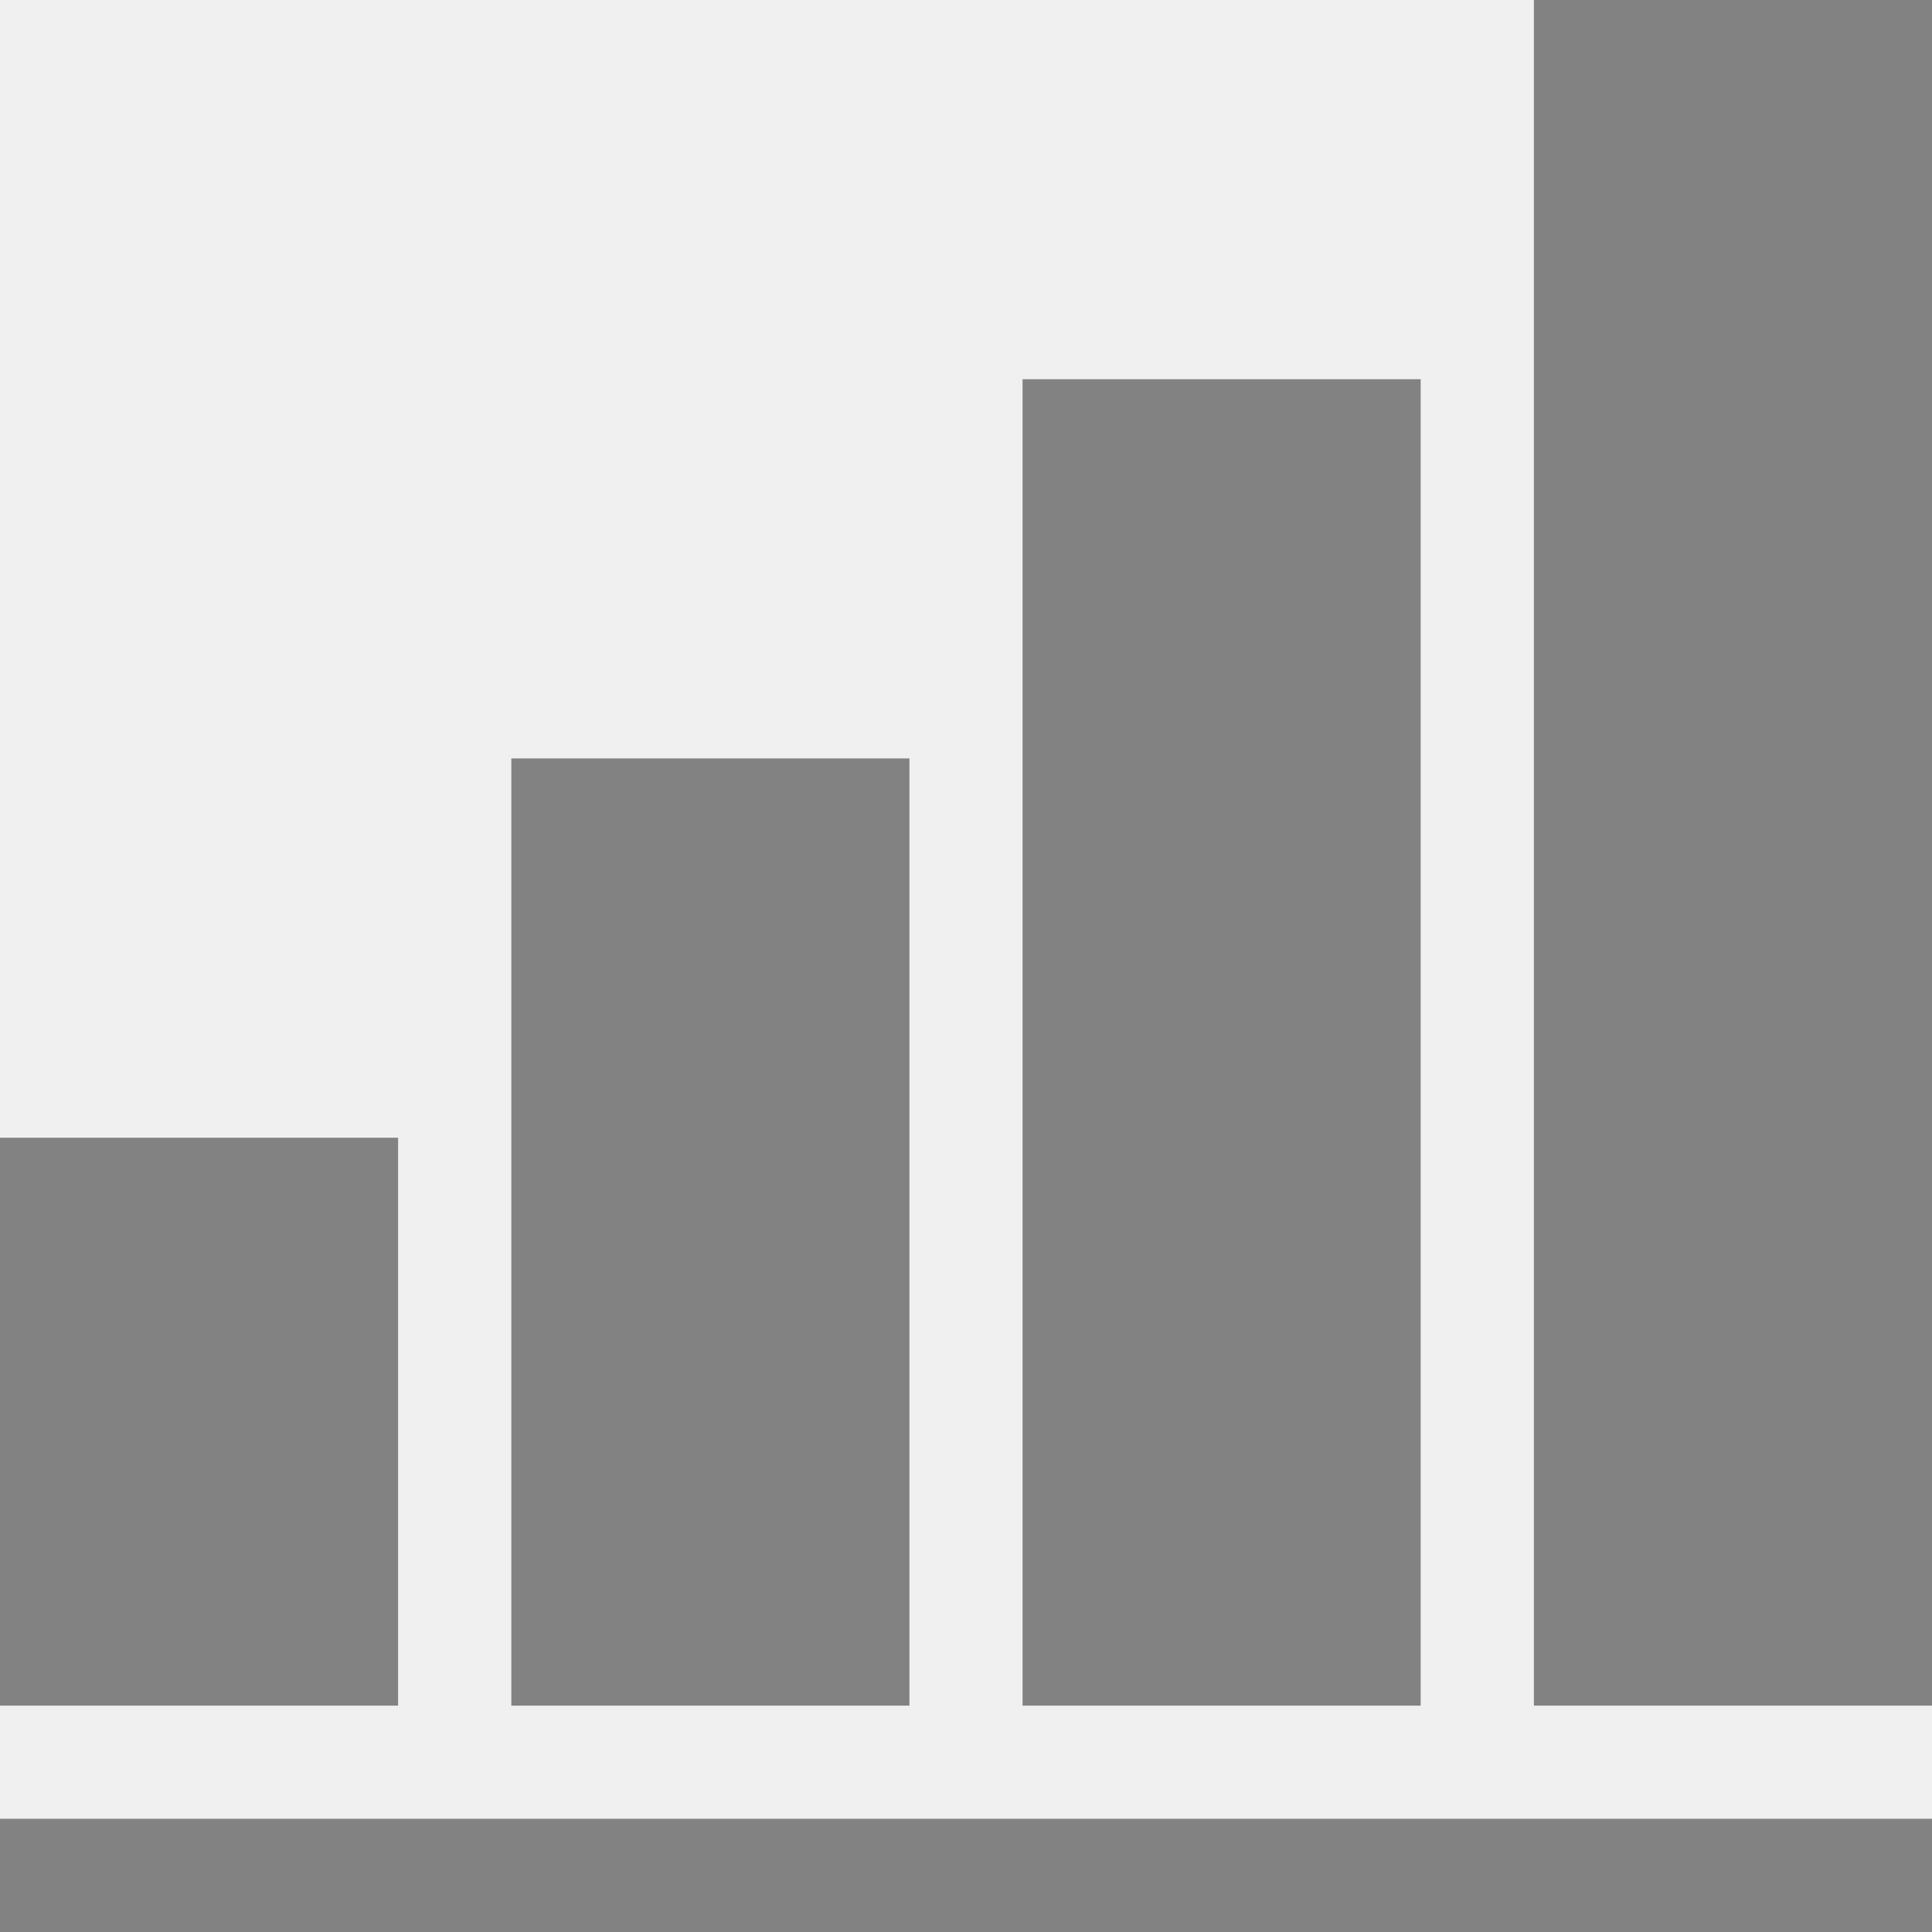
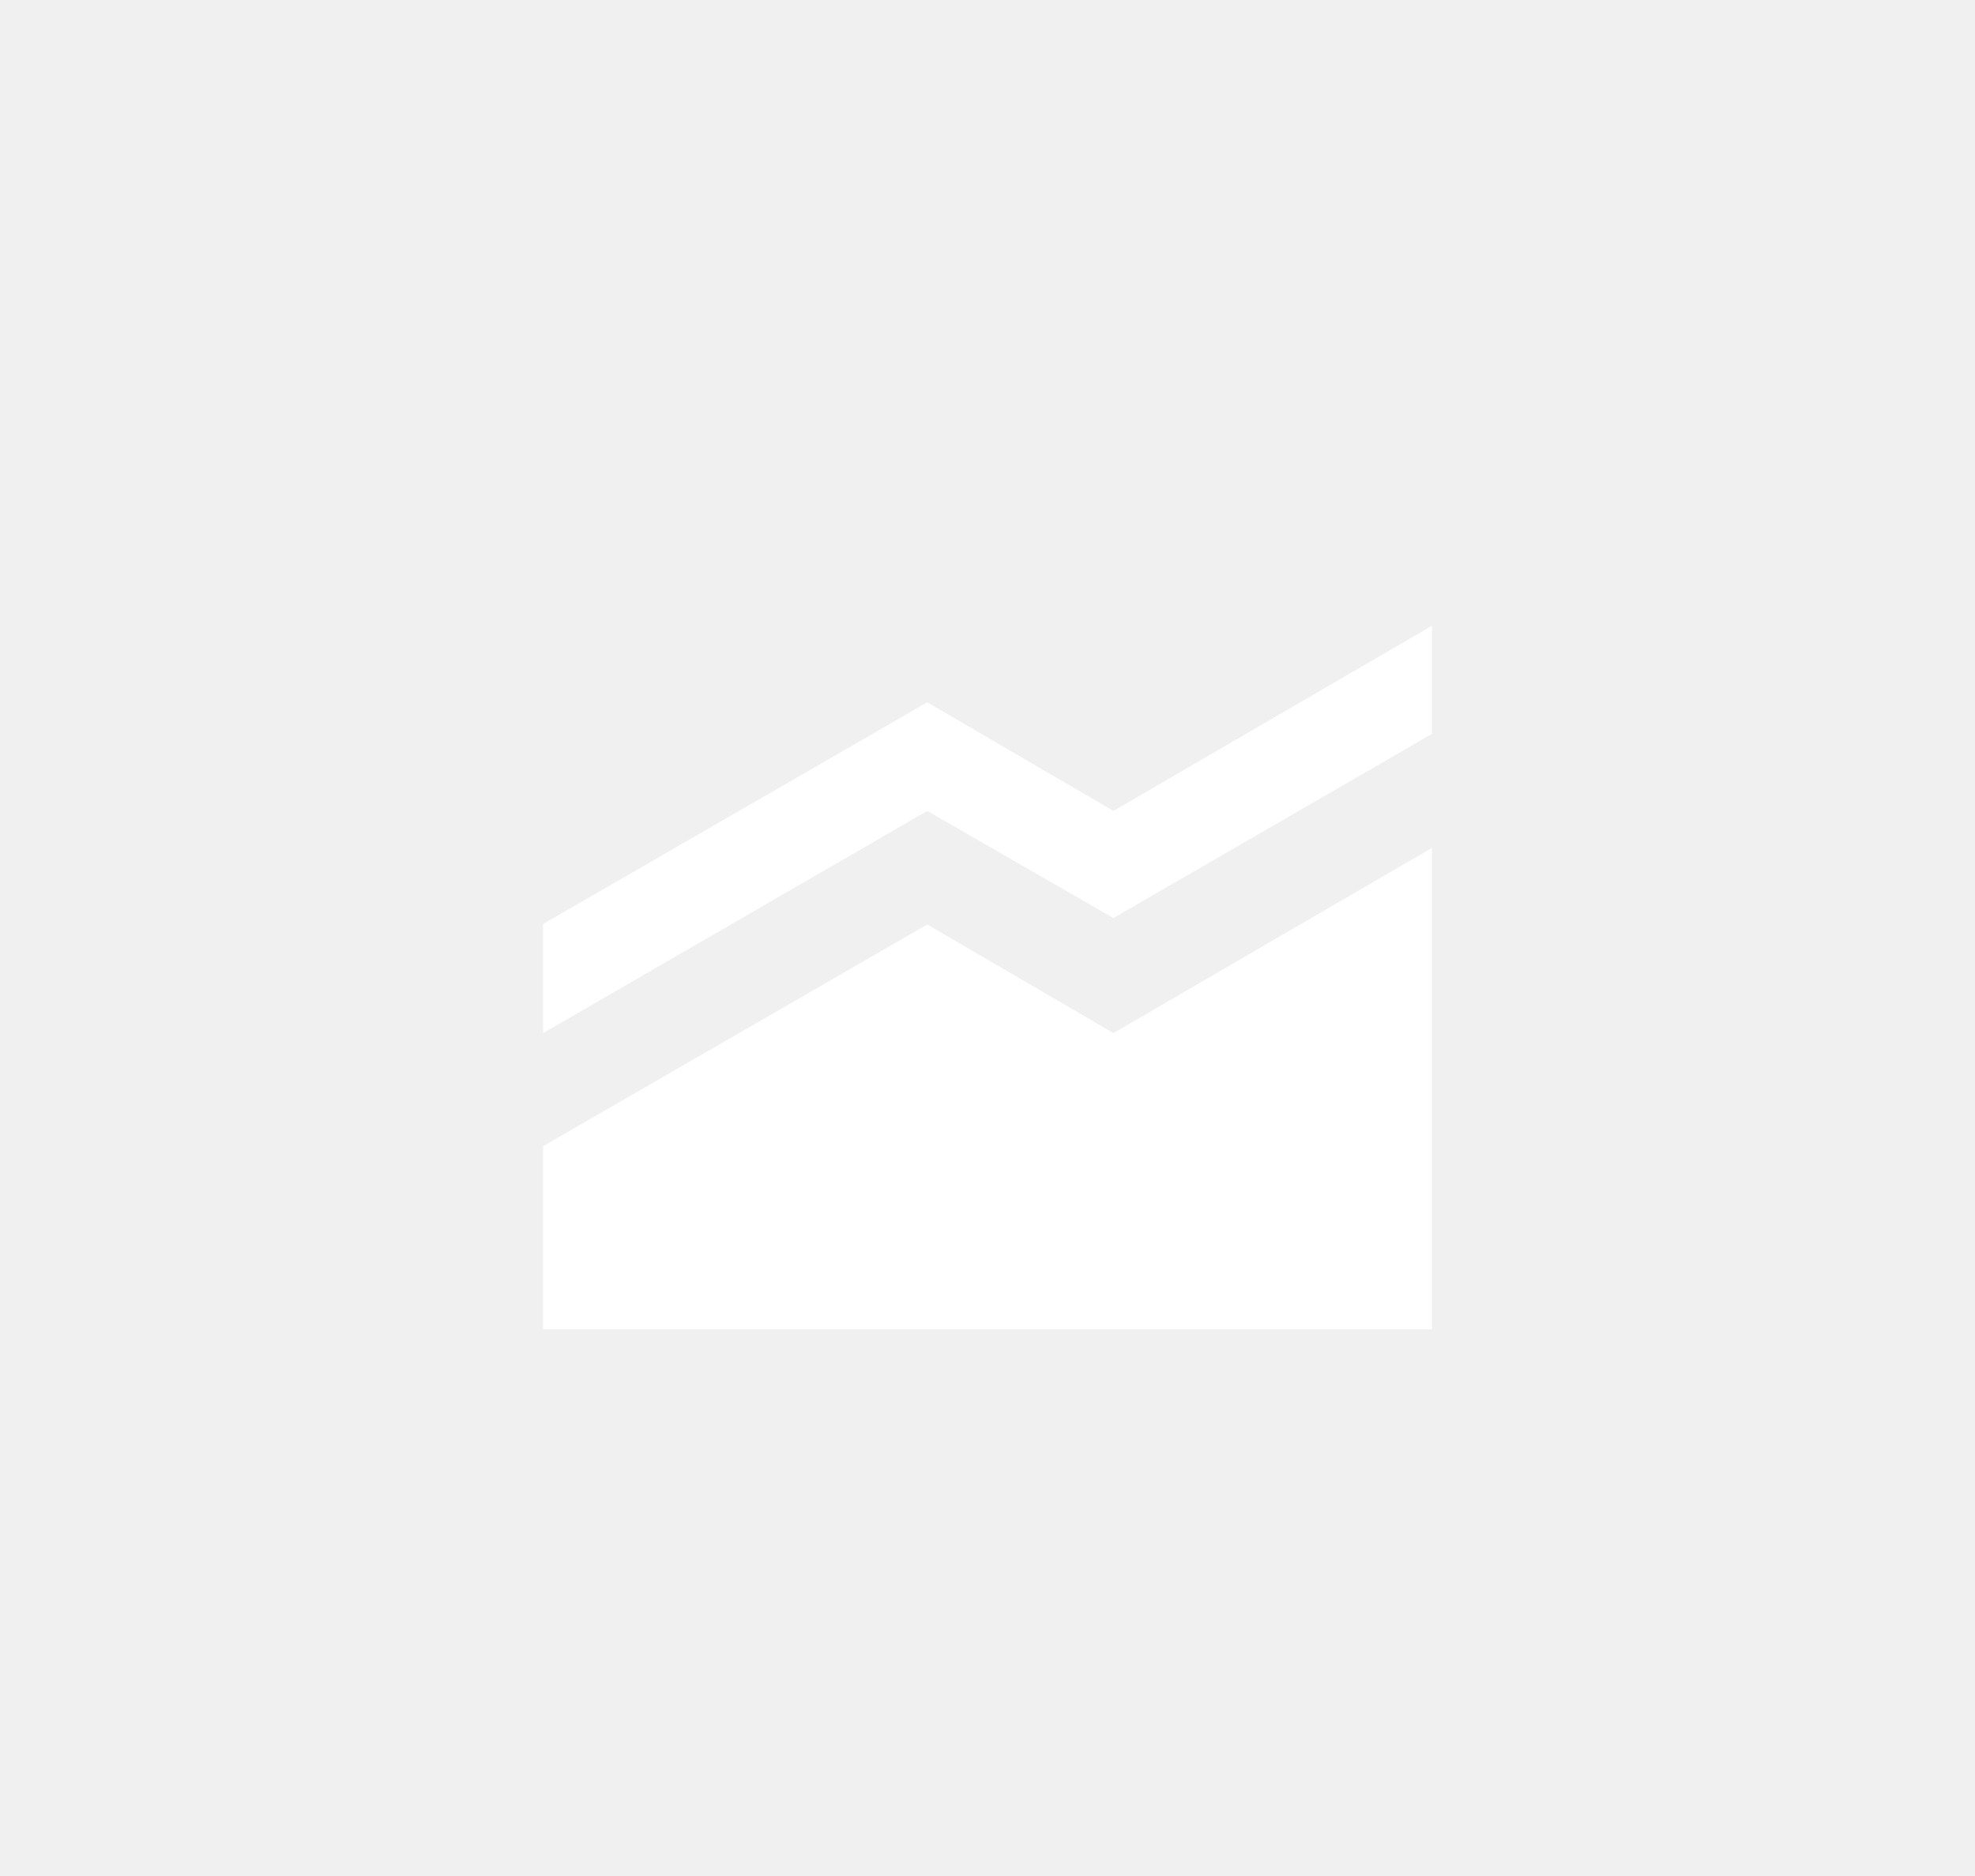
- <svg xmlns="http://www.w3.org/2000/svg" width="18" height="18" viewBox="0 0 18 18" fill="none">
-   <path d="M18 16.945H0V18H18V16.945Z" fill="#828282" />
-   <path d="M13.236 3.533H9.527V15.891H13.236V3.533Z" fill="#828282" />
-   <path d="M18 0H14.291V15.891H18V0Z" fill="#828282" />
-   <path d="M8.473 7.066H4.764V15.891H8.473V7.066Z" fill="#828282" />
-   <path d="M3.709 10.6H0V15.891H3.709V10.6Z" fill="#828282" />
+ <svg xmlns="http://www.w3.org/2000/svg" width="40" height="38" viewBox="0 0 40 38" fill="none">
+   <path d="M11 26.926V23.216L18.78 18.726L22.55 20.926L29 17.176V26.926H11ZM29 14.866L22.55 18.596L18.78 16.426L11 20.926V18.716L18.78 14.226L22.55 16.426L29 12.676V14.866Z" fill="white" />
</svg>
